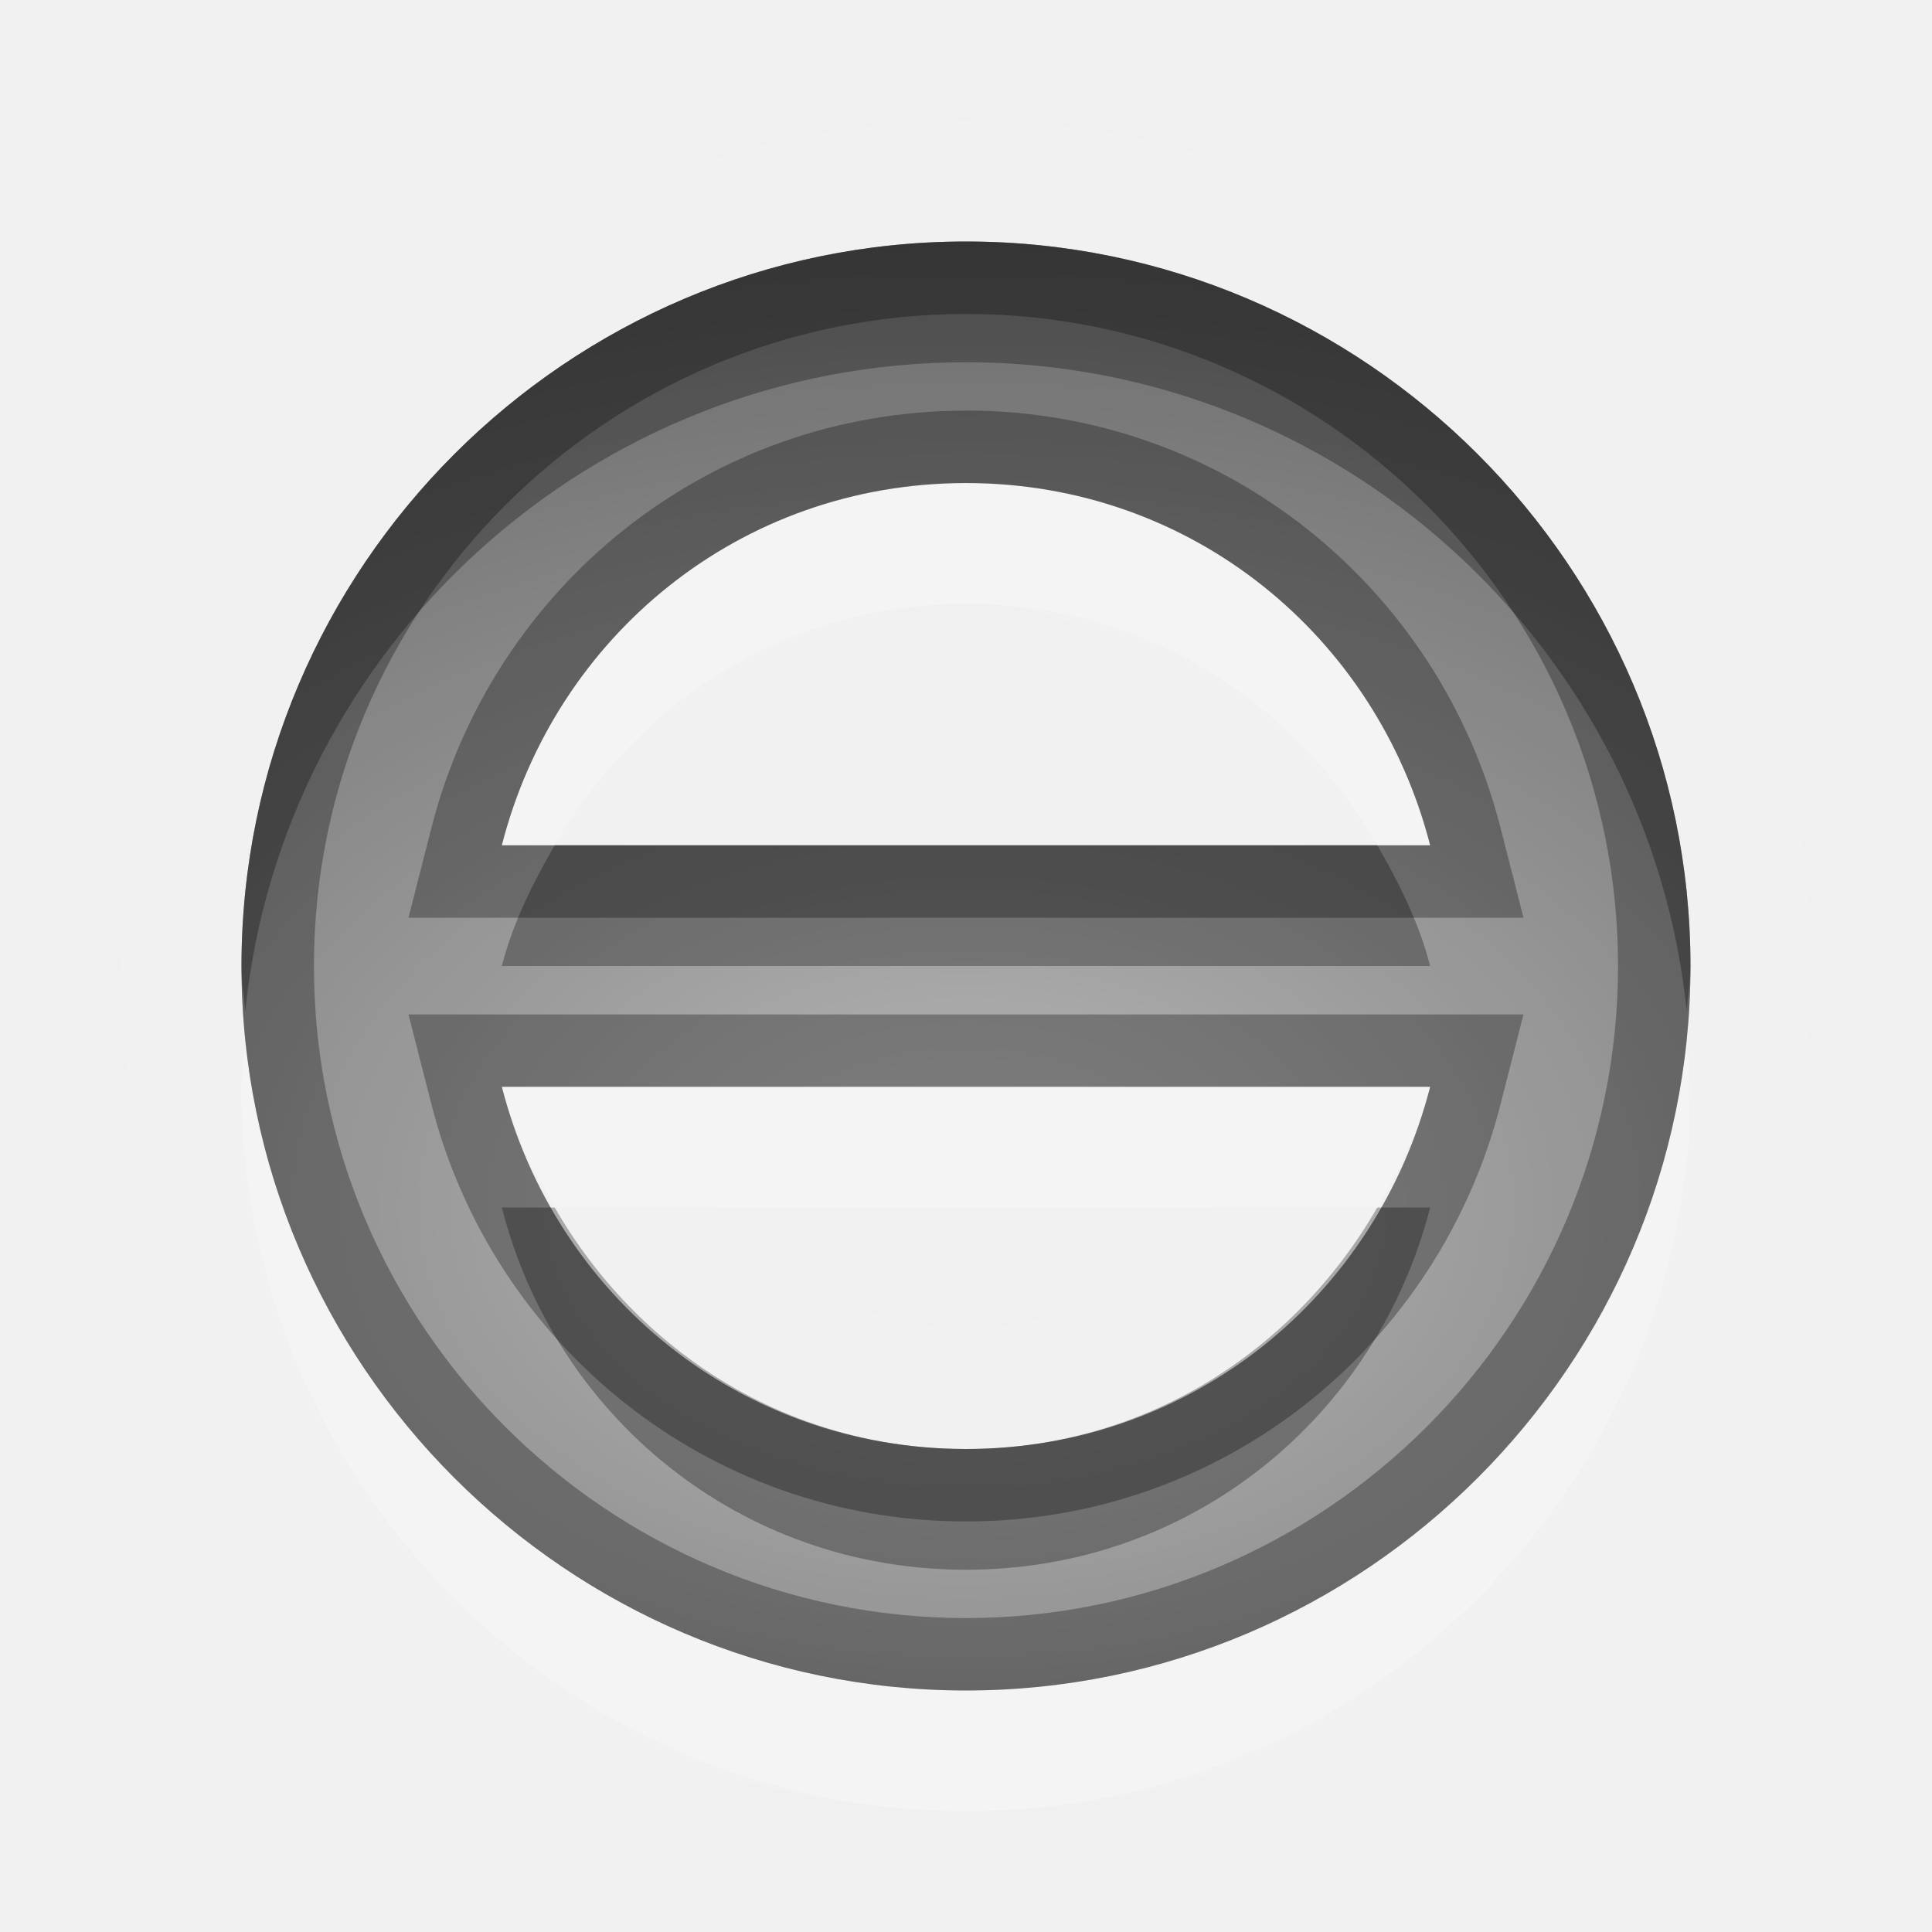
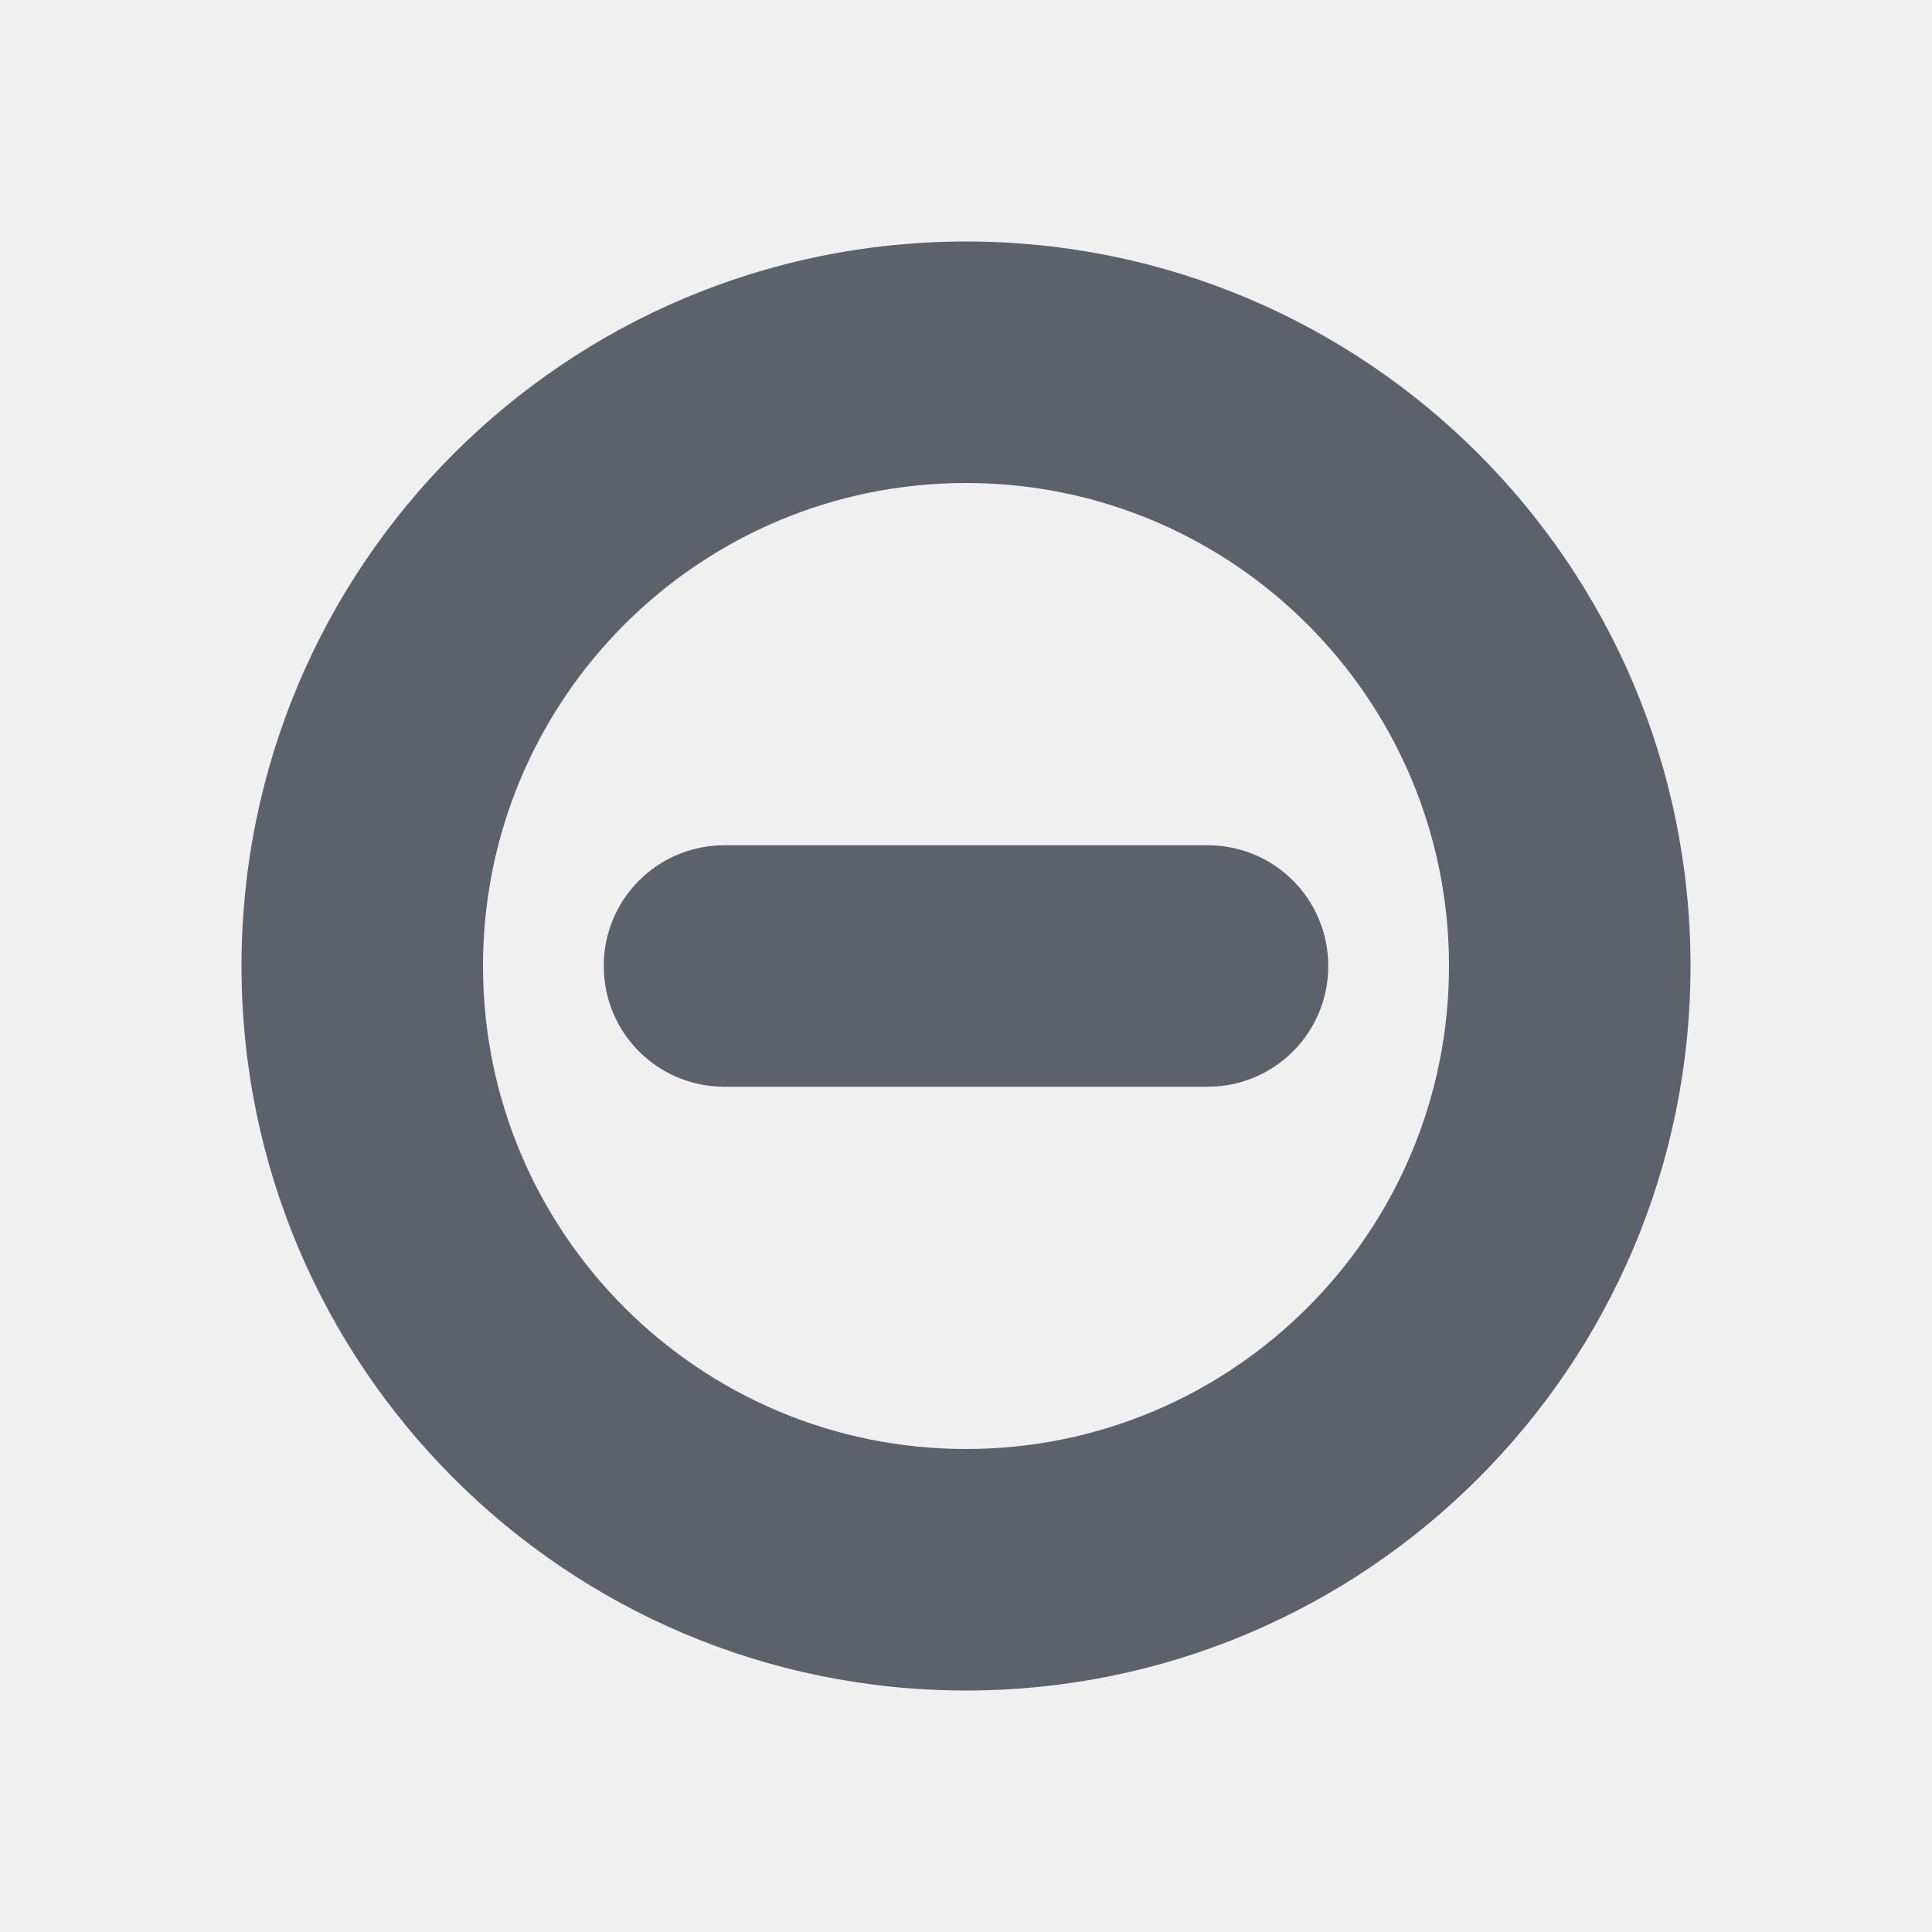
- <svg xmlns="http://www.w3.org/2000/svg" xmlns:xlink="http://www.w3.org/1999/xlink" width="16" height="16" id="svg2" version="1.0" style="display:inline">
-   <defs id="defs4">
-     <linearGradient gradientUnits="userSpaceOnUse" y2="18.974" x2="10.71" y1="1.996" x1="10.71" gradientTransform="matrix(0.9984539,0,0,0.9984539,-0.0459776,0.05767558)" id="linearGradient4206">
-       <stop id="stop4208" offset="0" style="stop-color:#000000;stop-opacity:0.236" />
-       <stop id="stop4210" offset="1" style="stop-color:#000000;stop-opacity:0.549" />
-     </linearGradient>
-     <linearGradient id="linearGradient4081">
-       <stop style="stop-color:#aaaaaa;stop-opacity:1;" offset="0" id="stop4083" />
-       <stop style="stop-color:#f0f0f0;stop-opacity:1;" offset="1" id="stop4085" />
-     </linearGradient>
-     <linearGradient xlink:href="#linearGradient4081" id="linearGradient3527" gradientUnits="userSpaceOnUse" gradientTransform="translate(-39,0)" x1="6.839" y1="16.3" x2="6.839" y2="6.053" />
-     <linearGradient xlink:href="#linearGradient4081" id="linearGradient3538" gradientUnits="userSpaceOnUse" gradientTransform="translate(-39,0)" x1="16.5" y1="19.543" x2="16.5" y2="2.5" />
-     <linearGradient xlink:href="#linearGradient4081" id="linearGradient3540" gradientUnits="userSpaceOnUse" gradientTransform="translate(-39,0)" x1="14.525" y1="17.419" x2="14.525" y2="4.625" />
-     <linearGradient xlink:href="#linearGradient4081" id="linearGradient3542" gradientUnits="userSpaceOnUse" gradientTransform="translate(-39,0)" x1="10.505" y1="15.281" x2="10.505" y2="6.746" />
-     <linearGradient xlink:href="#linearGradient4081" id="linearGradient3266" x1="9" y1="4.5" x2="14" y2="4.5" gradientUnits="userSpaceOnUse" gradientTransform="matrix(0,-1,1,0,6,16)" />
-     <linearGradient xlink:href="#linearGradient4081" id="linearGradient3274" x1="11.984" y1="20" x2="11.984" y2="7.969" gradientUnits="userSpaceOnUse" />
-     <linearGradient xlink:href="#linearGradient4081" id="linearGradient3280" gradientUnits="userSpaceOnUse" gradientTransform="matrix(0,-1,1,0,7,16)" x1="9" y1="4.5" x2="14" y2="4.5" />
-     <linearGradient xlink:href="#linearGradient4081" id="linearGradient3287" gradientUnits="userSpaceOnUse" gradientTransform="matrix(0,-1,1,0,7,16)" x1="9" y1="4.5" x2="14" y2="4.5" />
-     <linearGradient xlink:href="#linearGradient4081" id="linearGradient3293" gradientUnits="userSpaceOnUse" x1="11.984" y1="20" x2="11.984" y2="7.969" gradientTransform="translate(-1,0)" />
-     <linearGradient xlink:href="#linearGradient4081" id="linearGradient3180" x1="-13" y1="17.009" x2="-13" y2="-0.7" gradientUnits="userSpaceOnUse" />
-     <linearGradient xlink:href="#linearGradient4081" id="linearGradient3611" gradientUnits="userSpaceOnUse" gradientTransform="matrix(0,1,-1,0,19.86116,-1)" x1="14" y1="7" x2="1.958" y2="7" />
-     <linearGradient xlink:href="#linearGradient4081" id="linearGradient3613" gradientUnits="userSpaceOnUse" gradientTransform="matrix(0,1,-1,0,19,3)" x1="14" y1="7" x2="1.958" y2="7" />
-     <linearGradient id="StandardGradient-1" gradientTransform="matrix(0.9984539,0,0,0.9984539,-0.0459776,0.05767558)" x1="10.71" y1="1.996" x2="10.71" y2="18.974" gradientUnits="userSpaceOnUse">
-       <stop style="stop-color:#000000;stop-opacity:0.863;" offset="0" id="stop3277-4" />
-       <stop style="stop-color:#000000;stop-opacity:0.471;" offset="1" id="stop3279-3" />
-     </linearGradient>
-     <linearGradient id="SpecificGradient-5" x1="10.762" y1="4" x2="10.762" y2="18.011" gradientUnits="userSpaceOnUse">
-       <stop style="stop-color:#a50000;stop-opacity:1;" offset="0" id="stop3292-8" />
-       <stop style="stop-color:#e73800;stop-opacity:1;" offset="1" id="stop3294-0" />
-     </linearGradient>
-     <linearGradient xlink:href="#StandardGradient-1" id="linearGradient3662" gradientUnits="userSpaceOnUse" gradientTransform="matrix(0,-1,-1,0,19,20)" x1="14" y1="7" x2="1.958" y2="7" />
-     <linearGradient xlink:href="#StandardGradient-1" id="linearGradient3666" gradientUnits="userSpaceOnUse" gradientTransform="matrix(0,-1,-1,0,19.86116,14)" x1="14" y1="7" x2="1.958" y2="7" />
-     <linearGradient xlink:href="#StandardGradient-1" id="linearGradient3671" gradientUnits="userSpaceOnUse" gradientTransform="matrix(0,-1,-1,0,-10.13884,14)" x1="14" y1="7" x2="1.958" y2="7" />
-     <clipPath clipPathUnits="userSpaceOnUse" id="clipPath3676">
-       <path style="fill:#ff00ff;fill-opacity:1;stroke:none;display:inline" d="m -29.139,-5 0,22 22,0 0,-22 -22,0 z m 11,5 c 2.612,0 4.833,1.669 5.656,4 l -2.219,0 c -0.692,-1.194 -1.959,-2 -3.438,-2 -2.208,0 -4,1.792 -4,4 0,2.208 1.792,4 4,4 1.478,0 2.745,-0.806 3.438,-2 l 2.219,0 C -13.306,10.331 -15.527,12 -18.139,12 c -3.312,0 -6,-2.688 -6,-6 0,-3.312 2.688,-6 6,-6 z m 1.5,5 5,0 c 0.277,0 0.5,0.223 0.5,0.5 l 0,1 c 0,0.277 -0.223,0.5 -0.5,0.5 l -5,0 c -0.277,0 -0.5,-0.223 -0.5,-0.5 l 0,-1 c 0,-0.277 0.223,-0.5 0.5,-0.5 z" id="path3678" />
-     </clipPath>
-     <linearGradient xlink:href="#StandardGradient-1" id="linearGradient4388" gradientUnits="userSpaceOnUse" gradientTransform="matrix(-1,0,0,1,19.86116,18)" x1="14" y1="7" x2="1.958" y2="7" />
-     <linearGradient xlink:href="#StandardGradient-1" id="linearGradient4391" gradientUnits="userSpaceOnUse" gradientTransform="matrix(0,-1,-1,0,16.86116,14)" x1="14" y1="7" x2="1.958" y2="7" />
-     <linearGradient xlink:href="#StandardGradient-1" id="linearGradient4413" x1="7.551" y1="13.75" x2="16.949" y2="13.75" gradientUnits="userSpaceOnUse" />
-     <linearGradient xlink:href="#StandardGradient-1" id="linearGradient4415" x1="7.551" y1="13.75" x2="16.949" y2="13.75" gradientUnits="userSpaceOnUse" />
-     <linearGradient xlink:href="#StandardGradient-1" id="linearGradient4427" gradientUnits="userSpaceOnUse" x1="7.551" y1="13.75" x2="16.949" y2="13.75" gradientTransform="matrix(0.5,0.8660254,0.9622504,-0.5555556,-4.70472,2.862609)" />
-     <linearGradient xlink:href="#StandardGradient-1" id="linearGradient4433" gradientUnits="userSpaceOnUse" x1="7.551" y1="13.75" x2="16.949" y2="13.75" gradientTransform="matrix(-0.5,0.8660254,-0.9622504,-0.5555556,28.42704,2.862609)" />
-     <linearGradient xlink:href="#StandardGradient-1" id="linearGradient4435" gradientUnits="userSpaceOnUse" gradientTransform="matrix(0,-1,-1,0,16,19)" x1="14" y1="7" x2="1.958" y2="7" />
-     <linearGradient xlink:href="#StandardGradient-1" id="linearGradient4442" gradientUnits="userSpaceOnUse" gradientTransform="matrix(0,-1,-1,0,16.86116,15)" x1="14" y1="7" x2="1.958" y2="7" />
-     <linearGradient xlink:href="#StandardGradient-1" id="linearGradient4444" gradientUnits="userSpaceOnUse" gradientTransform="matrix(0,-1,-1,0,16,19)" x1="14" y1="7" x2="1.958" y2="7" />
-     <linearGradient xlink:href="#StandardGradient-1" id="linearGradient4449" gradientUnits="userSpaceOnUse" gradientTransform="matrix(0,-1,-1,0,16,20)" x1="14" y1="7" x2="1.958" y2="7" />
-     <linearGradient xlink:href="#StandardGradient-1" id="linearGradient4453" gradientUnits="userSpaceOnUse" gradientTransform="matrix(0,-1,-1,0,16.86116,14)" x1="14" y1="7" x2="1.958" y2="7" />
-     <linearGradient xlink:href="#StandardGradient-1" id="linearGradient4458" gradientUnits="userSpaceOnUse" gradientTransform="matrix(0,-1,-1,0,16,19)" x1="14" y1="7" x2="1.958" y2="7" />
-     <linearGradient xlink:href="#StandardGradient-1" id="linearGradient4462" gradientUnits="userSpaceOnUse" gradientTransform="matrix(0,-1,-1,0,16,19)" x1="14" y1="7" x2="1.958" y2="7" />
-     <linearGradient xlink:href="#StandardGradient-1" id="linearGradient4465" gradientUnits="userSpaceOnUse" gradientTransform="matrix(0,-1,-1,0,16,19)" x1="14" y1="7" x2="1.958" y2="7" />
-     <linearGradient xlink:href="#StandardGradient-1" id="linearGradient4468" gradientUnits="userSpaceOnUse" gradientTransform="matrix(0,-1,-1,0,16,19)" x1="14" y1="7" x2="1.958" y2="7" />
-     <linearGradient xlink:href="#StandardGradient-1" id="linearGradient13660" gradientUnits="userSpaceOnUse" gradientTransform="matrix(0,1,-1,0,16.86116,-2.037577)" x1="14" y1="7" x2="1.958" y2="7" />
-     <linearGradient xlink:href="#StandardGradient-1" id="linearGradient13667" gradientUnits="userSpaceOnUse" gradientTransform="matrix(0,-1,-1,0,16.86116,15)" x1="14" y1="7" x2="1.958" y2="7" />
-     <linearGradient xlink:href="#StandardGradient-1" id="linearGradient13669" gradientUnits="userSpaceOnUse" gradientTransform="matrix(0,-1,-1,0,16,19)" x1="14" y1="7" x2="1.958" y2="7" />
-     <linearGradient xlink:href="#StandardGradient-1" id="linearGradient14442" gradientUnits="userSpaceOnUse" gradientTransform="matrix(0,-1,-1,0,16,20)" x1="14" y1="7" x2="1.958" y2="7" />
-     <linearGradient xlink:href="#StandardGradient-1" id="linearGradient14446" gradientUnits="userSpaceOnUse" gradientTransform="matrix(0,-1,-1,0,16.86116,14)" x1="14" y1="7" x2="1.958" y2="7" />
-     <linearGradient xlink:href="#StandardGradient-1" id="linearGradient14451" gradientUnits="userSpaceOnUse" gradientTransform="matrix(0,-1,-1,0,16,19)" x1="14" y1="7" x2="1.958" y2="7" />
-     <linearGradient xlink:href="#StandardGradient-1" id="linearGradient14455" gradientUnits="userSpaceOnUse" gradientTransform="matrix(0,-1,-1,0,16,19)" x1="14" y1="7" x2="1.958" y2="7" />
-     <linearGradient xlink:href="#StandardGradient-1" id="linearGradient14458" gradientUnits="userSpaceOnUse" gradientTransform="matrix(0,-1,-1,0,16,19)" x1="14" y1="7" x2="1.958" y2="7" />
-     <linearGradient xlink:href="#StandardGradient-1" id="linearGradient14461" gradientUnits="userSpaceOnUse" gradientTransform="matrix(0,-1,-1,0,16.86116,14)" x1="14" y1="7" x2="1.958" y2="7" />
-     <linearGradient xlink:href="#StandardGradient-1" id="linearGradient14464" gradientUnits="userSpaceOnUse" gradientTransform="matrix(0,-1,-1,0,16,19)" x1="14" y1="7" x2="1.958" y2="7" />
-     <linearGradient xlink:href="#StandardGradient-1" id="linearGradient3828" x1="11" y1="5" x2="11" y2="17" gradientUnits="userSpaceOnUse" />
-     <linearGradient xlink:href="#StandardGradient-1" id="linearGradient3834" gradientUnits="userSpaceOnUse" x1="11" y1="5" x2="11" y2="17" gradientTransform="translate(0.8611607,-4)" />
-     <linearGradient xlink:href="#StandardGradient-1" id="linearGradient3836" gradientUnits="userSpaceOnUse" x1="11" y1="5" x2="11" y2="17" />
-     <linearGradient xlink:href="#StandardGradient-1" id="linearGradient3841" gradientUnits="userSpaceOnUse" x1="11" y1="5" x2="11" y2="17" gradientTransform="translate(0,1)" />
-     <linearGradient xlink:href="#StandardGradient-1" id="linearGradient3845" gradientUnits="userSpaceOnUse" gradientTransform="translate(0.8611607,-5)" x1="11" y1="5" x2="11" y2="17" />
-     <linearGradient xlink:href="#StandardGradient-1" id="linearGradient3850" gradientUnits="userSpaceOnUse" x1="11" y1="5" x2="11" y2="17" />
-     <linearGradient xlink:href="#StandardGradient-1" id="linearGradient3854" gradientUnits="userSpaceOnUse" x1="12" y1="5" x2="11" y2="17" />
-     <radialGradient xlink:href="#linearGradient4206" id="radialGradient4204" cx="8.861" cy="11" fx="8.861" fy="11" r="6" gradientUnits="userSpaceOnUse" gradientTransform="matrix(2,1.1473066e-7,-8.6363643e-8,1.333333,-8.86116,-3.666668)" />
-   </defs>
-   <g id="layer1" style="display:inline" transform="translate(-0.8611607,-0.9999999)">
-     <path style="font-size:medium;font-style:normal;font-variant:normal;font-weight:normal;font-stretch:normal;text-indent:0;text-align:start;text-decoration:none;line-height:normal;letter-spacing:normal;word-spacing:normal;text-transform:none;direction:ltr;block-progression:tb;writing-mode:lr-tb;text-anchor:start;baseline-shift:baseline;opacity:0.05;color:#000000;fill:#ffffff;fill-opacity:1;fill-rule:nonzero;stroke:none;stroke-width:2;marker:none;visibility:visible;display:inline;overflow:visible;enable-background:accumulate;font-family:Sans;-inkscape-font-specification:Sans" d="m 8.861,2 c -3.855,0 -7,3.145 -7,7 C 1.861,12.855 5.006,16 8.861,16 c 3.855,0 7,-3.145 7,-7 0,-3.855 -3.145,-7 -7,-7 z m 0,1 c 3.302,0 6,2.698 6,6 0,3.302 -2.698,6 -6,6 -3.302,0 -6,-2.698 -6,-6 0,-3.302 2.698,-6 6,-6 z m 0,2 c -1.873,0 -3.401,1.271 -3.844,3 l 7.688,0 c -0.442,-1.729 -1.971,-3 -3.844,-3 z m 0,1 c 0.859,0 1.533,0.438 2.062,1 l -4.125,0 c 0.53,-0.562 1.204,-1 2.063,-1 z m -3.844,4 C 5.46,11.729 6.988,13 8.861,13 c 1.873,0 3.401,-1.271 3.844,-3 l -7.688,0 z M 6.799,11 10.924,11 c -0.53,0.562 -1.204,1 -2.062,1 -0.859,0 -1.533,-0.438 -2.063,-1 z" id="path3852" />
-     <path style="font-size:medium;font-style:normal;font-variant:normal;font-weight:normal;font-stretch:normal;text-indent:0;text-align:start;text-decoration:none;line-height:normal;letter-spacing:normal;word-spacing:normal;text-transform:none;direction:ltr;block-progression:tb;writing-mode:lr-tb;text-anchor:start;baseline-shift:baseline;color:#000000;fill:url(#radialGradient4204);fill-opacity:1;fill-rule:nonzero;stroke:none;stroke-width:2;marker:none;visibility:visible;display:inline;overflow:visible;enable-background:accumulate;font-family:Sans;-inkscape-font-specification:Sans" d="m 8.861,3 c -3.302,0 -6,2.698 -6,6 C 2.861,12.302 5.559,15 8.861,15 c 3.302,0 6,-2.698 6,-6 0,-3.302 -2.698,-6 -6,-6 z m 0,2 c 1.873,0 3.401,1.271 3.844,3 l -7.688,0 c 0.442,-1.729 1.971,-3 3.844,-3 z m -3.844,5 7.688,0 C 12.263,11.729 10.734,13 8.861,13 6.988,13 5.46,11.729 5.017,10 z" id="path3045" />
-     <path style="font-size:medium;font-style:normal;font-variant:normal;font-weight:normal;font-stretch:normal;text-indent:0;text-align:start;text-decoration:none;line-height:normal;letter-spacing:normal;word-spacing:normal;text-transform:none;direction:ltr;block-progression:tb;writing-mode:lr-tb;text-anchor:start;baseline-shift:baseline;opacity:0.3;color:#000000;fill:#000000;fill-opacity:1;fill-rule:nonzero;stroke:none;stroke-width:2;marker:none;visibility:visible;display:inline;overflow:visible;enable-background:accumulate;font-family:Sans;-inkscape-font-specification:Sans" d="m 8.861,3 c -3.302,0 -6,2.698 -6,6 0,0.124 0.024,0.253 0.031,0.375 0.309,-3.017 2.873,-5.375 5.969,-5.375 3.095,0 5.66,2.358 5.969,5.375 0.007,-0.122 0.031,-0.251 0.031,-0.375 0,-3.302 -2.698,-6 -6,-6 z m -3.406,5 c -0.181,0.314 -0.345,0.638 -0.438,1 l 7.688,0 c -0.093,-0.362 -0.257,-0.686 -0.438,-1 l -6.813,0 z M 5.017,11 c 0.442,1.729 1.971,3 3.844,3 1.873,0 3.401,-1.271 3.844,-3 l -0.438,0 c -0.684,1.187 -1.925,2 -3.406,2 -1.481,0 -2.723,-0.813 -3.406,-2 l -0.438,0 z" id="path3830" />
-     <path style="font-size:medium;font-style:normal;font-variant:normal;font-weight:normal;font-stretch:normal;text-indent:0;text-align:start;text-decoration:none;line-height:normal;letter-spacing:normal;word-spacing:normal;text-transform:none;direction:ltr;block-progression:tb;writing-mode:lr-tb;text-anchor:start;baseline-shift:baseline;opacity:0.2;color:#000000;fill:#ffffff;fill-opacity:1;fill-rule:nonzero;stroke:none;stroke-width:2;marker:none;visibility:visible;display:inline;overflow:visible;enable-background:accumulate;font-family:Sans;-inkscape-font-specification:Sans" d="m 8.861,5 c -1.873,0 -3.401,1.271 -3.844,3 l 0.438,0 c 0.684,-1.187 1.925,-2 3.406,-2 1.481,0 2.723,0.813 3.406,2 l 0.438,0 c -0.442,-1.729 -1.971,-3 -3.844,-3 z m -5.969,4.625 c -0.007,0.122 -0.031,0.251 -0.031,0.375 C 2.861,13.302 5.559,16 8.861,16 c 3.302,0 6,-2.698 6,-6 0,-0.124 -0.024,-0.253 -0.031,-0.375 C 14.521,12.642 11.957,15 8.861,15 5.766,15 3.201,12.642 2.892,9.625 z m 2.125,0.375 C 5.11,10.362 5.274,10.686 5.455,11 l 6.813,0 c 0.181,-0.314 0.345,-0.638 0.438,-1 l -7.688,0 z" id="path3839" />
-     <path style="color:#000000;font-style:normal;font-variant:normal;font-weight:normal;font-stretch:normal;font-size:medium;line-height:normal;font-family:Sans;-inkscape-font-specification:Sans;text-indent:0;text-align:start;text-decoration:none;text-decoration-line:none;text-decoration-style:solid;text-decoration-color:#000000;letter-spacing:normal;word-spacing:normal;text-transform:none;direction:ltr;block-progression:tb;writing-mode:lr-tb;baseline-shift:baseline;text-anchor:start;white-space:normal;clip-rule:nonzero;display:inline;overflow:visible;visibility:visible;opacity:0.3;isolation:auto;mix-blend-mode:normal;color-interpolation:sRGB;color-interpolation-filters:linearRGB;solid-color:#000000;solid-opacity:1;fill:#000000;fill-opacity:1;fill-rule:nonzero;stroke:none;stroke-width:1.2;stroke-linecap:butt;stroke-linejoin:miter;stroke-miterlimit:4;stroke-dasharray:none;stroke-dashoffset:0;stroke-opacity:1;marker:none;color-rendering:auto;image-rendering:auto;shape-rendering:auto;text-rendering:auto;enable-background:accumulate" d="m 8.861,3 c -3.302,0 -6,2.698 -6,6 0,3.302 2.698,6 6,6 3.302,0 6,-2.698 6,-6 0,-3.302 -2.698,-6 -6,-6 z m 0,0.6 c 2.975,0 5.4,2.425 5.4,5.4 0,2.975 -2.425,5.4 -5.4,5.4 -2.975,0 -5.4,-2.425 -5.4,-5.4 0,-2.975 2.425,-5.4 5.4,-5.4 z m 0,0.801 c -2.145,0 -3.919,1.469 -4.426,3.451 l -0.191,0.748 9.234,0 -0.191,-0.748 C 12.78,5.87 11.006,4.4 8.861,4.4 Z m 0,0.6 c 1.873,0 3.401,1.271 3.844,3 l -7.688,0 c 0.442,-1.729 1.971,-3 3.844,-3 z m -4.617,4.4 0.191,0.748 c 0.507,1.982 2.281,3.451 4.426,3.451 2.145,0 3.919,-1.469 4.426,-3.451 l 0.191,-0.748 -9.234,0 z m 0.773,0.6 7.688,0 C 12.263,11.729 10.734,13 8.861,13 6.988,13 5.46,11.729 5.017,10 Z" id="path3045-8" />
-   </g>
+ <svg xmlns="http://www.w3.org/2000/svg" width="16" height="16" version="1.1">
+   <path style="fill:#5c616c" d="M 8 2 A 6 6 0 0 0 2 8 A 6 6 0 0 0 8 14 A 6 6 0 0 0 14 8 A 6 6 0 0 0 8 2 z M 8 4 A 4 4 0 0 1 12 8 A 4 4 0 0 1 8 12 A 4 4 0 0 1 4 8 A 4 4 0 0 1 8 4 z" />
+   <path style="fill:#5c616c" d="M 6,7 H 10 C 10.554,7 11,7.446 11,8 11,8.554 10.554,9 10,9 H 6 C 5.446,9 5,8.554 5,8 5,7.446 5.446,7 6,7 Z" />
</svg>
